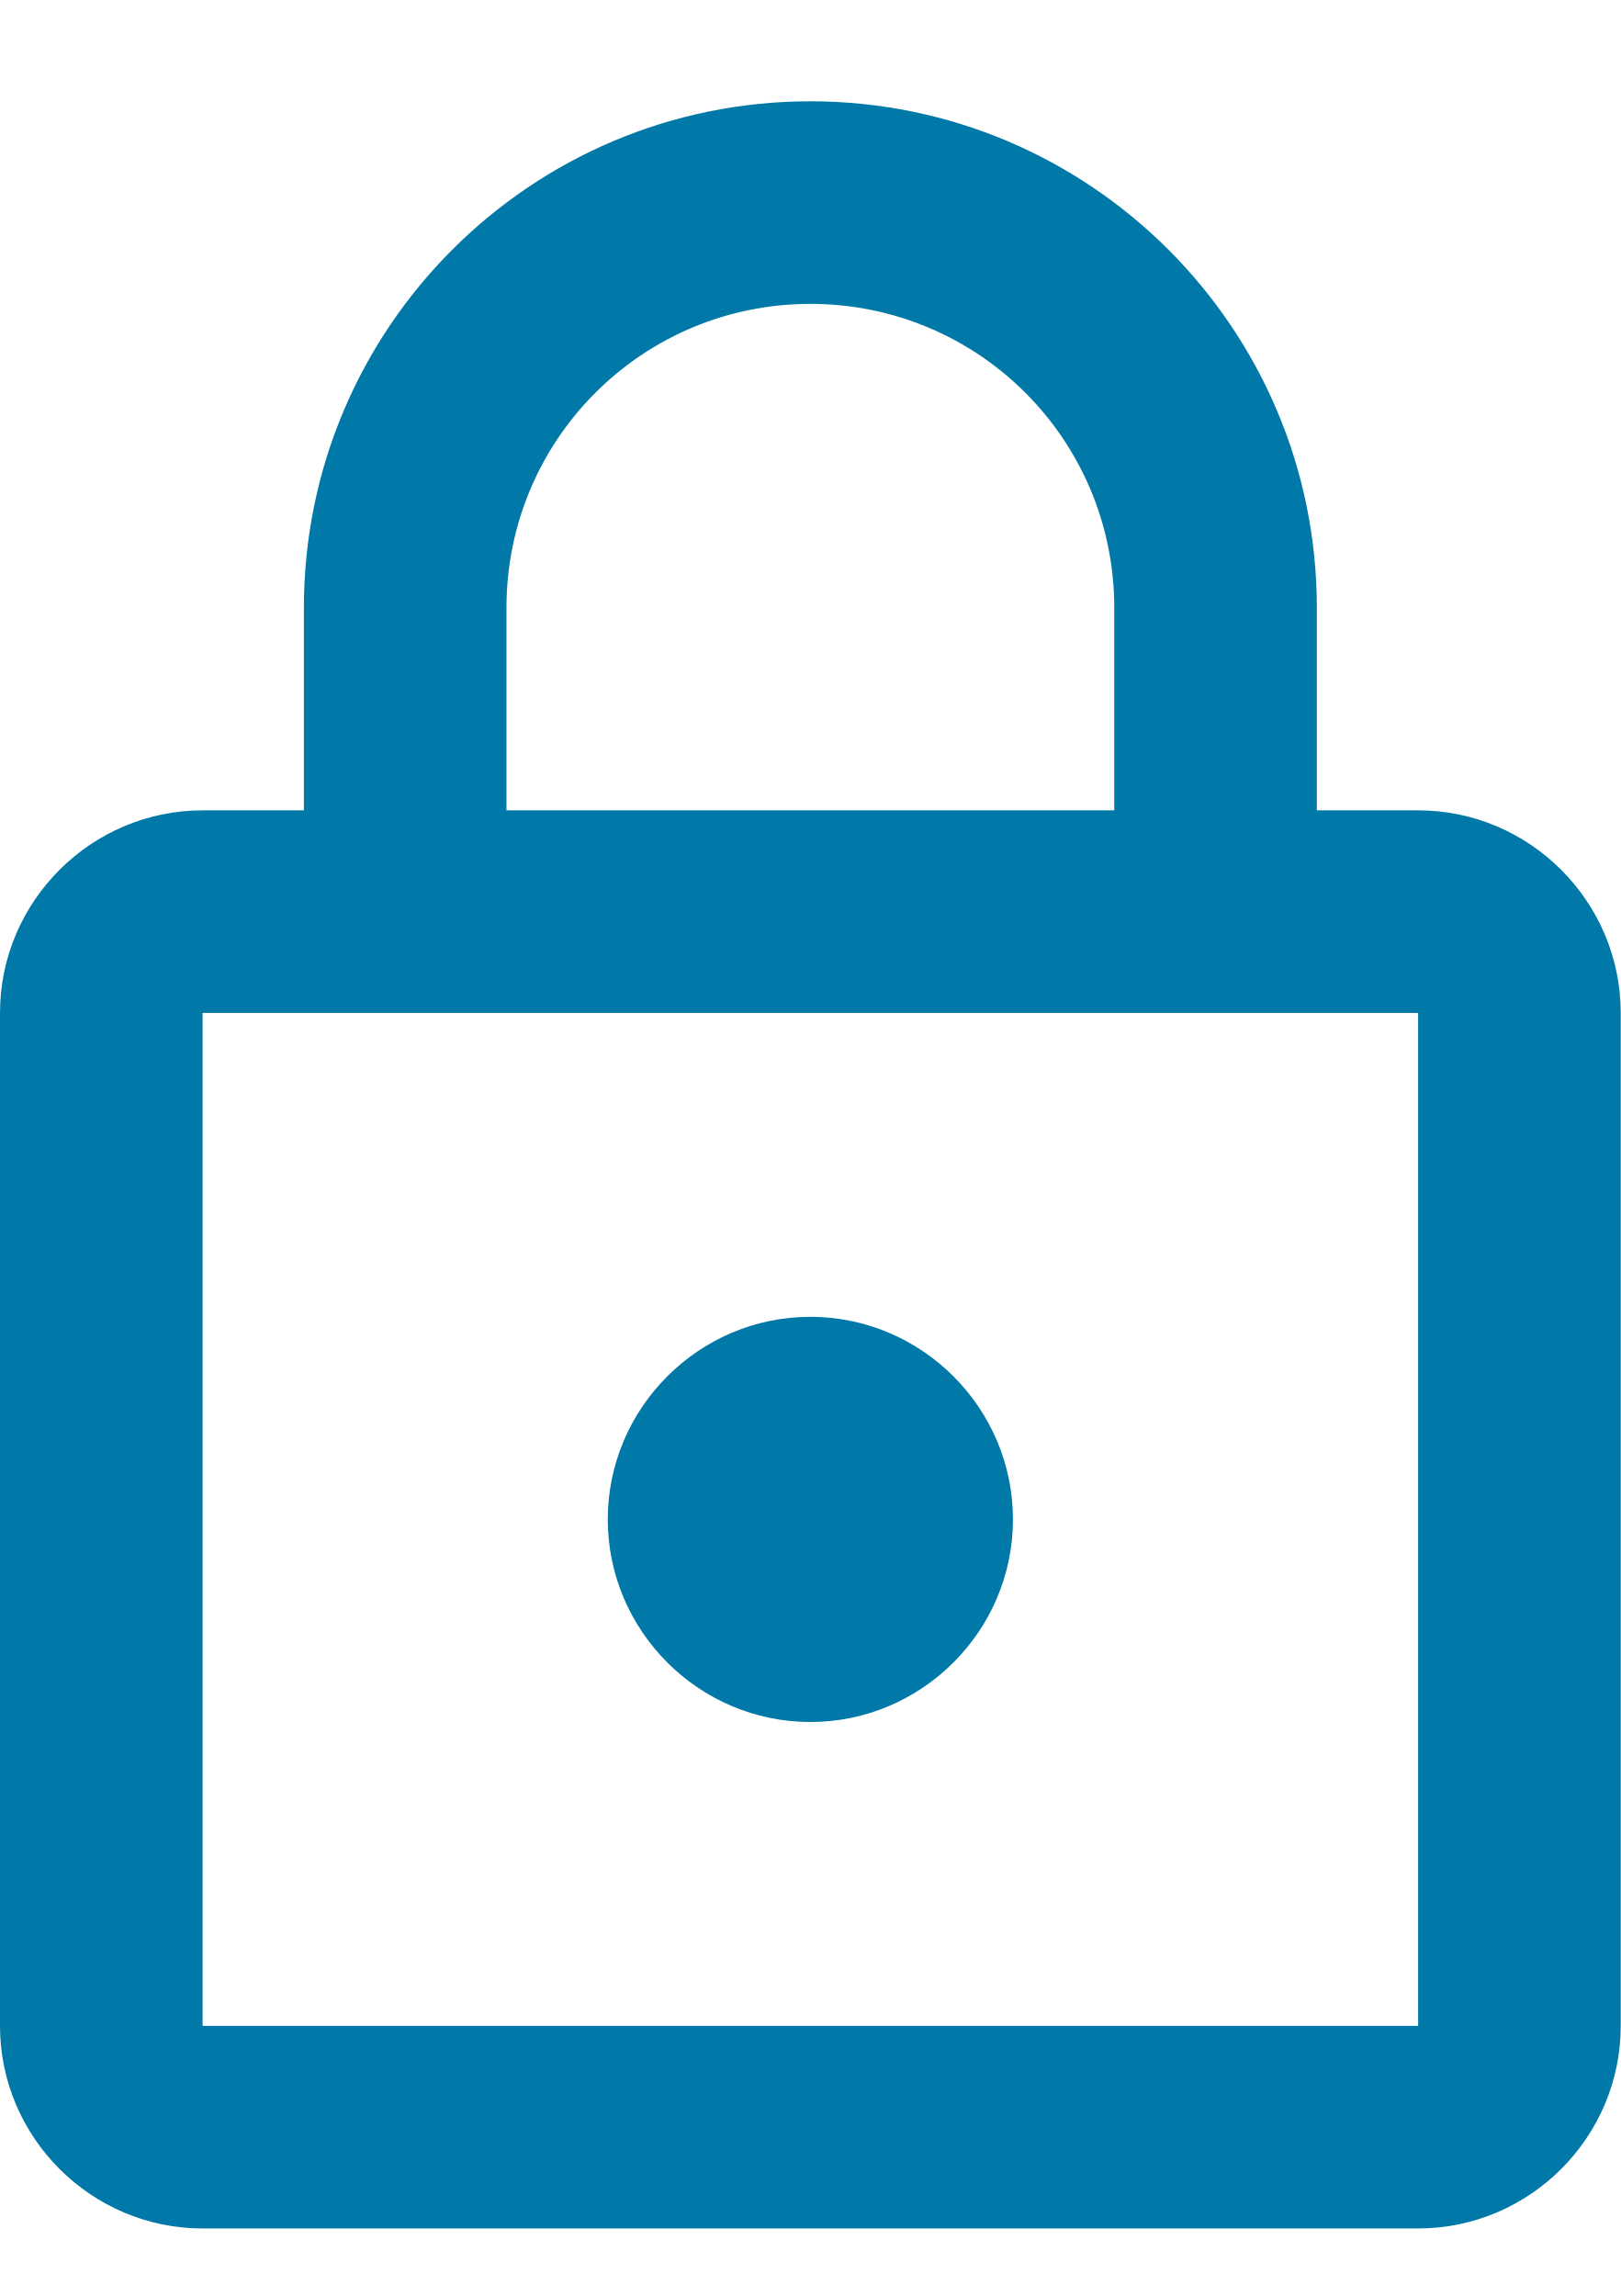
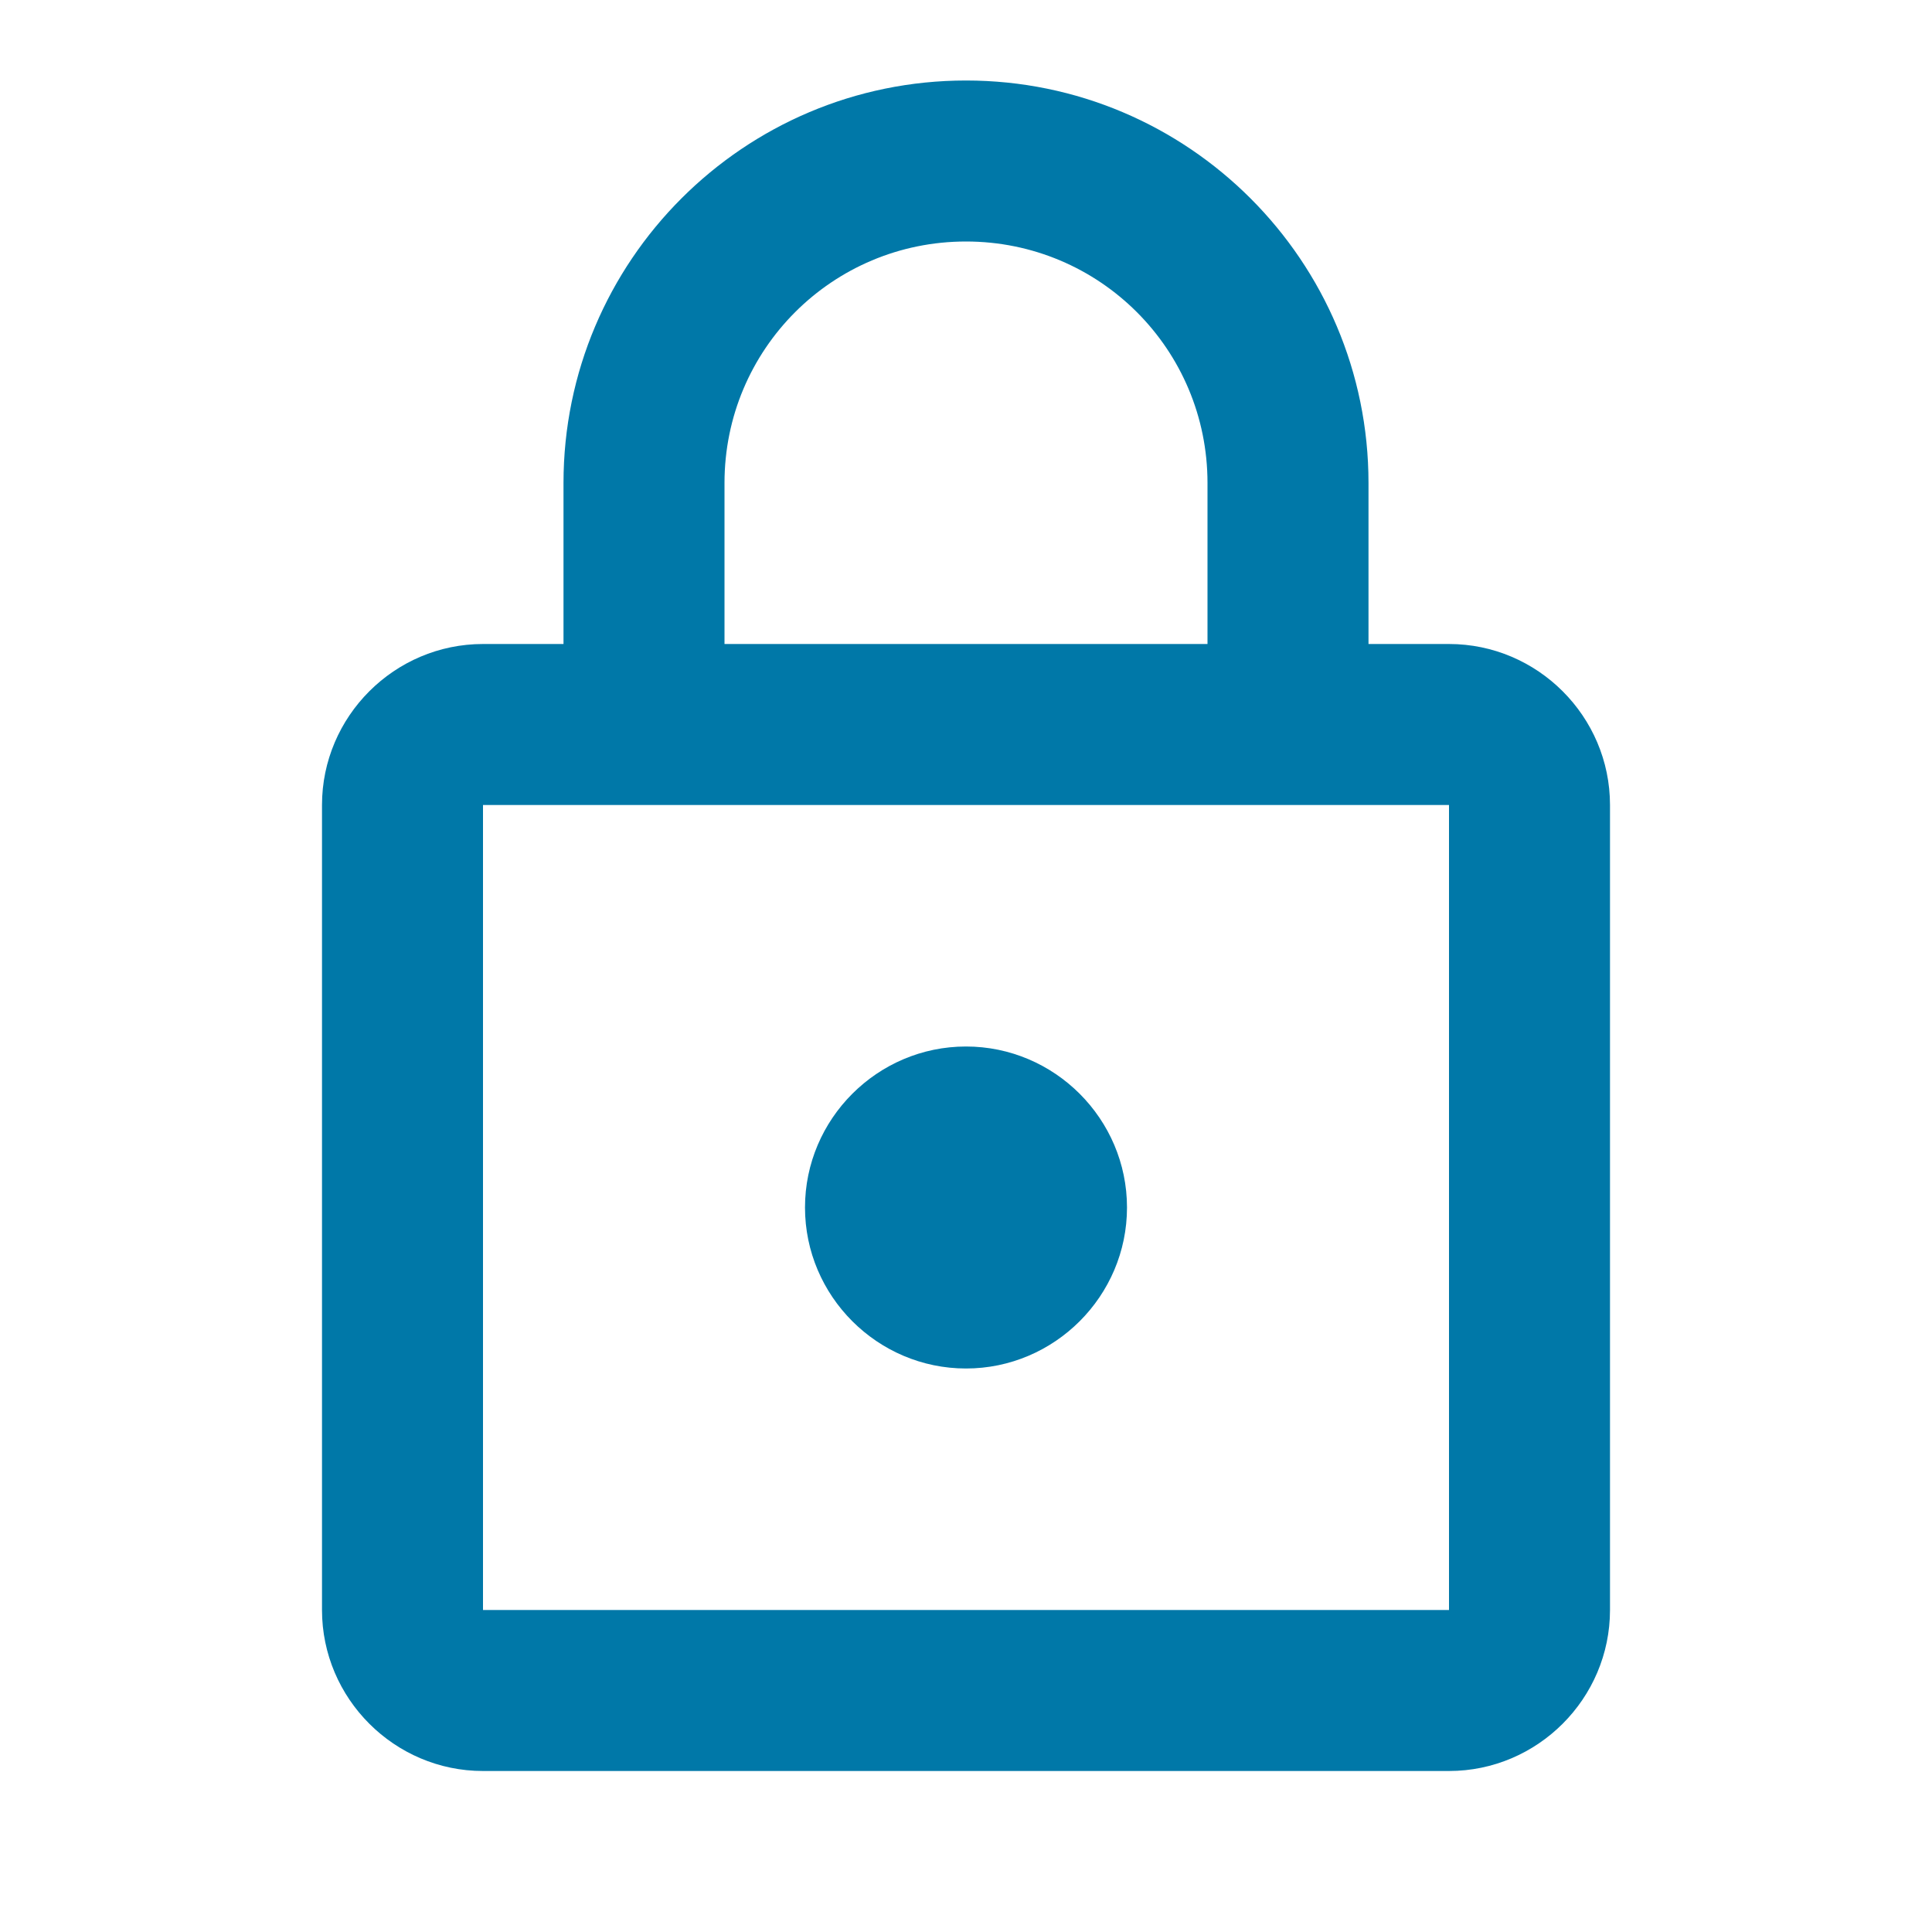
- <svg xmlns="http://www.w3.org/2000/svg" width="12" height="17" viewBox="0 0 12 17">
-   <g fill="none" fill-rule="evenodd" transform="translate(-3)">
-     <polygon points="0 0 18 0 18 18 0 18" />
-     <polygon points="0 0 18 0 18 18 0 18" opacity=".87" />
-     <path fill="#0078A8" fill-rule="nonzero" d="M13.5,6 L12.75,6 L12.75,4.5 C12.75,2.43 11.07,0.75 9,0.75 C6.93,0.75 5.25,2.43 5.25,4.5 L5.25,6 L4.5,6 C3.675,6 3,6.675 3,7.5 L3,15 C3,15.825 3.675,16.5 4.5,16.5 L13.5,16.5 C14.325,16.5 15,15.825 15,15 L15,7.5 C15,6.675 14.325,6 13.5,6 Z M6.75,4.5 C6.75,3.255 7.755,2.25 9,2.25 C10.245,2.25 11.25,3.255 11.25,4.5 L11.25,6 L6.75,6 L6.75,4.5 Z M13.5,15 L4.5,15 L4.5,7.5 L13.5,7.5 L13.5,15 Z M9,12.75 C9.825,12.75 10.5,12.075 10.5,11.25 C10.5,10.425 9.825,9.75 9,9.75 C8.175,9.75 7.5,10.425 7.5,11.25 C7.5,12.075 8.175,12.75 9,12.75 Z" />
-   </g>
+ <svg xmlns="http://www.w3.org/2000/svg" width="18" height="18" viewBox="0 0 18 18">
+   <path fill="#0078A8" fill-rule="nonzero" d="M13.5,6 L12.75,6 L12.75,4.5 C12.75,2.43 11.07,0.75 9,0.75 C6.93,0.75 5.25,2.43 5.25,4.5 L5.25,6 L4.5,6 C3.675,6 3,6.675 3,7.5 L3,15 C3,15.825 3.675,16.5 4.5,16.5 L13.5,16.5 C14.325,16.5 15,15.825 15,15 L15,7.5 C15,6.675 14.325,6 13.5,6 Z M6.75,4.5 C6.75,3.255 7.755,2.25 9,2.25 C10.245,2.25 11.25,3.255 11.25,4.5 L11.25,6 L6.75,6 L6.75,4.5 Z M13.5,15 L4.5,15 L4.5,7.5 L13.5,7.5 L13.5,15 Z M9,12.75 C9.825,12.75 10.5,12.075 10.5,11.25 C10.5,10.425 9.825,9.75 9,9.75 C8.175,9.75 7.5,10.425 7.5,11.25 C7.5,12.075 8.175,12.75 9,12.75 Z" />
</svg>
